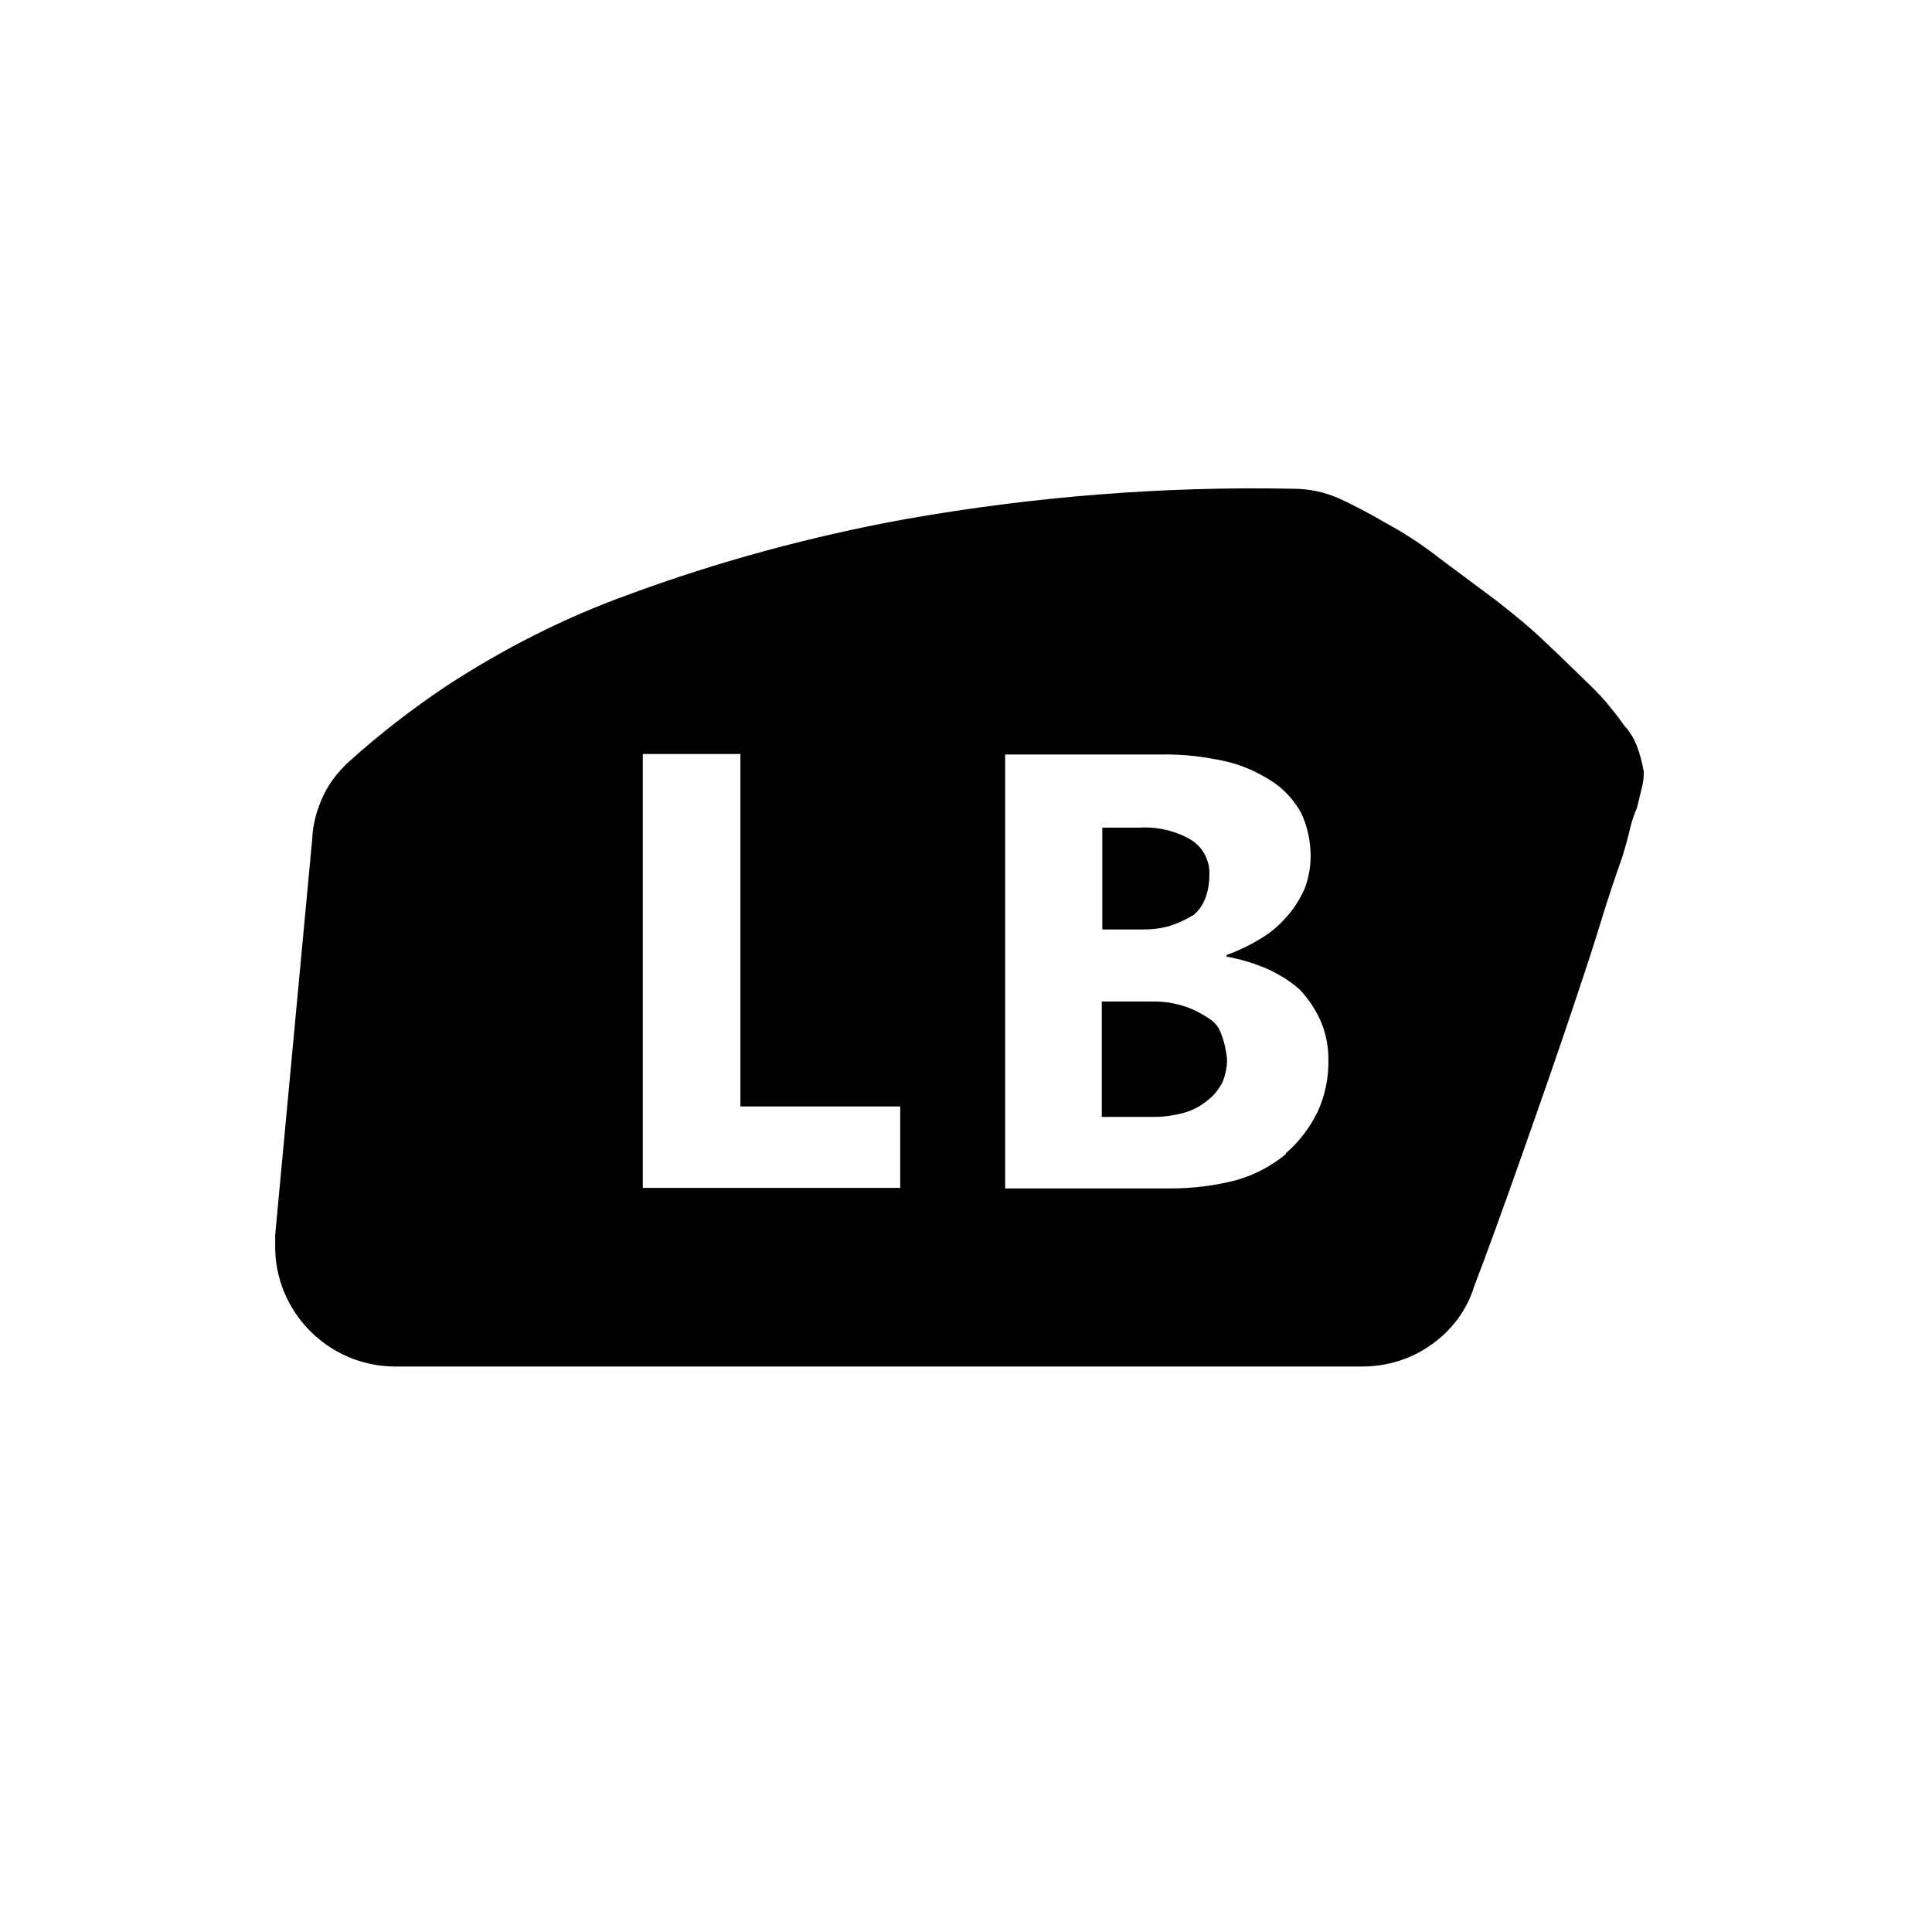
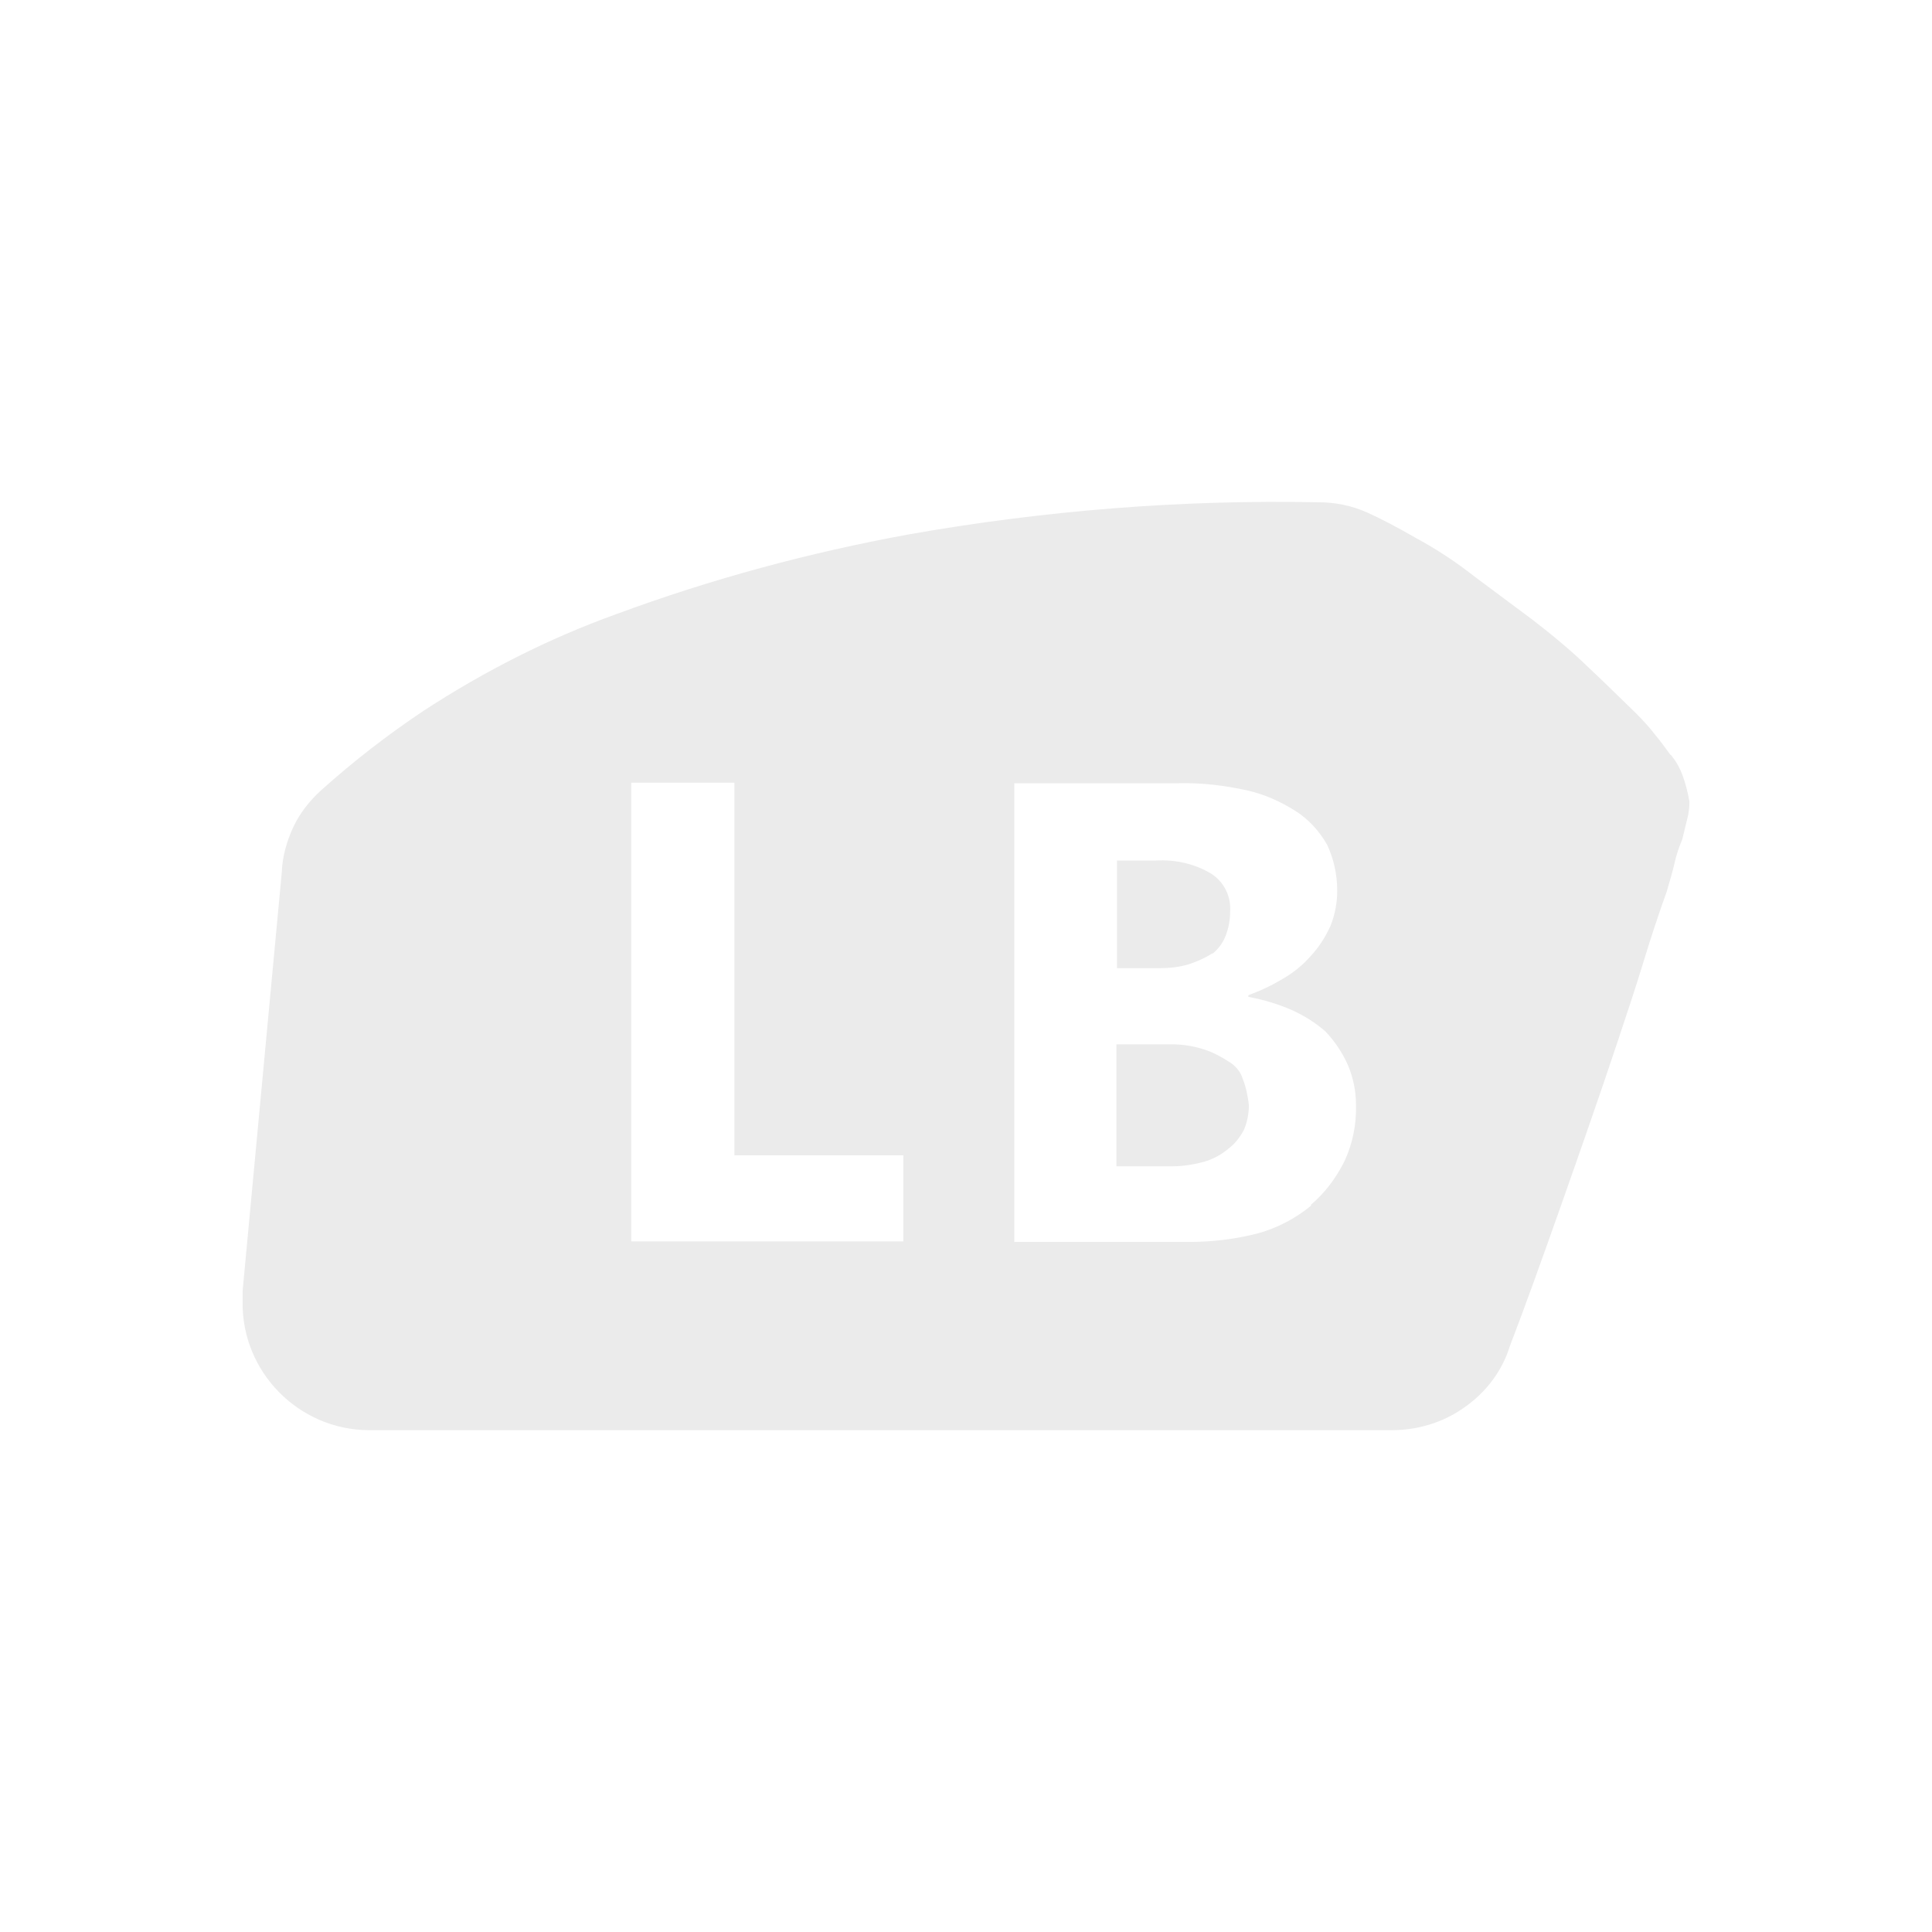
- <svg xmlns="http://www.w3.org/2000/svg" width="37" height="37" viewBox="0 0 37 37" fill="none">
-   <path d="M31.14 13.93C31.23 14.04 31.3 14.16 31.35 14.29C31.41 14.45 31.45 14.61 31.48 14.78C31.48 14.89 31.47 14.99 31.44 15.1L31.35 15.47C31.29 15.61 31.24 15.76 31.21 15.9C31.17 16.07 31.12 16.24 31.07 16.41C30.93 16.8 30.79 17.22 30.65 17.68C30.51 18.14 30.35 18.62 30.18 19.13C29.85 20.12 29.5 21.12 29.14 22.14C28.78 23.16 28.48 23.99 28.23 24.64C28.09 25.1 27.79 25.49 27.4 25.76C27.02 26.03 26.56 26.17 26.09 26.17H7.55C6.28 26.16 5.25 25.11 5.27 23.84C5.27 23.78 5.27 23.71 5.27 23.65L5.98 16.06C5.99 15.78 6.07 15.5 6.19 15.24C6.31 14.99 6.48 14.77 6.69 14.58C7.28 14.05 7.9 13.57 8.56 13.13C9.65 12.42 10.81 11.83 12.03 11.39C13.76 10.75 15.54 10.27 17.35 9.94C19.79 9.51 22.28 9.31 24.76 9.36C25.06 9.36 25.36 9.42 25.63 9.54C25.9 9.66 26.2 9.82 26.53 10.01C26.9 10.21 27.25 10.44 27.58 10.7L28.64 11.49C28.99 11.76 29.33 12.04 29.65 12.35C29.96 12.64 30.24 12.92 30.51 13.18C30.63 13.3 30.75 13.43 30.85 13.56C30.96 13.69 31.05 13.82 31.14 13.94M17.24 22.75V21.19H14.18V14.44H12.31V22.75H17.24ZM24.62 22.09C24.88 21.87 25.08 21.6 25.23 21.3C25.38 20.98 25.45 20.63 25.44 20.27C25.44 20.03 25.39 19.79 25.3 19.57C25.2 19.34 25.06 19.13 24.89 18.95C24.71 18.79 24.5 18.66 24.28 18.56C24.03 18.45 23.76 18.37 23.49 18.32V18.29C23.71 18.21 23.92 18.11 24.12 17.99C24.31 17.88 24.48 17.74 24.62 17.58C24.77 17.42 24.89 17.23 24.98 17.03C25.06 16.83 25.1 16.61 25.1 16.4C25.1 16.11 25.04 15.83 24.92 15.57C24.78 15.32 24.58 15.1 24.34 14.95C24.07 14.78 23.78 14.65 23.47 14.58C23.06 14.49 22.65 14.44 22.23 14.45H19.25V22.76H22.41C22.84 22.76 23.26 22.71 23.68 22.6C24.03 22.5 24.35 22.33 24.63 22.1M22.84 17.53C22.7 17.62 22.56 17.68 22.41 17.73C22.24 17.78 22.07 17.8 21.9 17.8H21.11V15.85H21.82C22.17 15.83 22.52 15.91 22.82 16.09C23.05 16.24 23.18 16.5 23.16 16.78C23.16 16.93 23.13 17.08 23.08 17.21C23.03 17.34 22.95 17.45 22.84 17.54M23.39 19.81C23.45 19.96 23.48 20.12 23.5 20.28C23.5 20.43 23.47 20.59 23.41 20.73C23.34 20.86 23.25 20.98 23.13 21.07C23 21.18 22.85 21.26 22.68 21.31C22.49 21.36 22.3 21.39 22.1 21.39H21.1V19.18H22.1C22.3 19.18 22.49 19.21 22.68 19.27C22.84 19.32 22.99 19.4 23.13 19.49C23.25 19.56 23.35 19.67 23.39 19.81Z" fill="black" />
+ <svg xmlns="http://www.w3.org/2000/svg" width="35" height="35" viewBox="0 0 35 35" fill="none">
+   <path d="M30.265 13.669C30.355 13.779 30.425 13.899 30.475 14.029C30.535 14.189 30.575 14.349 30.605 14.519C30.605 14.629 30.595 14.729 30.565 14.839L30.475 15.209C30.415 15.349 30.365 15.499 30.335 15.639C30.295 15.809 30.245 15.979 30.195 16.149C30.055 16.539 29.915 16.959 29.775 17.419C29.635 17.879 29.475 18.359 29.305 18.869C28.975 19.859 28.625 20.859 28.265 21.879C27.905 22.899 27.605 23.729 27.355 24.379C27.215 24.839 26.915 25.229 26.525 25.499C26.145 25.769 25.685 25.909 25.215 25.909H6.675C5.405 25.899 4.375 24.849 4.395 23.579C4.395 23.519 4.395 23.449 4.395 23.389L5.105 15.799C5.115 15.519 5.195 15.239 5.315 14.979C5.435 14.729 5.605 14.509 5.815 14.319C6.405 13.789 7.025 13.309 7.685 12.869C8.775 12.159 9.935 11.569 11.155 11.129C12.885 10.489 14.665 10.009 16.475 9.679C18.915 9.249 21.405 9.049 23.885 9.099C24.185 9.099 24.485 9.159 24.755 9.279C25.025 9.399 25.325 9.559 25.655 9.749C26.025 9.949 26.375 10.179 26.705 10.439L27.765 11.229C28.115 11.499 28.455 11.779 28.775 12.089C29.085 12.379 29.365 12.659 29.635 12.919C29.755 13.039 29.875 13.169 29.975 13.299C30.085 13.429 30.175 13.559 30.265 13.679M16.365 22.489V20.929H13.305V14.179H11.435V22.489H16.365ZM23.745 21.829C24.005 21.609 24.205 21.339 24.355 21.039C24.505 20.719 24.575 20.369 24.565 20.009C24.565 19.769 24.515 19.529 24.425 19.309C24.325 19.079 24.185 18.869 24.015 18.689C23.835 18.529 23.625 18.399 23.405 18.299C23.155 18.189 22.885 18.109 22.615 18.059V18.029C22.835 17.949 23.045 17.849 23.245 17.729C23.435 17.619 23.605 17.479 23.745 17.319C23.895 17.159 24.015 16.969 24.105 16.769C24.185 16.569 24.225 16.349 24.225 16.139C24.225 15.849 24.165 15.569 24.045 15.309C23.905 15.059 23.705 14.839 23.465 14.689C23.195 14.519 22.905 14.389 22.595 14.319C22.185 14.229 21.775 14.179 21.355 14.189H18.375V22.499H21.535C21.965 22.499 22.385 22.449 22.805 22.339C23.155 22.239 23.475 22.069 23.755 21.839M21.965 17.269C21.825 17.359 21.685 17.419 21.535 17.469C21.365 17.519 21.195 17.539 21.025 17.539H20.235V15.589H20.945C21.295 15.569 21.645 15.649 21.945 15.829C22.175 15.979 22.305 16.239 22.285 16.519C22.285 16.669 22.255 16.819 22.205 16.949C22.155 17.079 22.075 17.189 21.965 17.279M22.515 19.549C22.575 19.699 22.605 19.859 22.625 20.019C22.625 20.169 22.595 20.329 22.535 20.469C22.465 20.599 22.375 20.719 22.255 20.809C22.125 20.919 21.975 20.999 21.805 21.049C21.615 21.099 21.425 21.129 21.225 21.129H20.225V18.919H21.225C21.425 18.919 21.615 18.949 21.805 19.009C21.965 19.059 22.115 19.139 22.255 19.229C22.375 19.299 22.475 19.409 22.515 19.549Z" fill="#EBEBEB" />
</svg>
